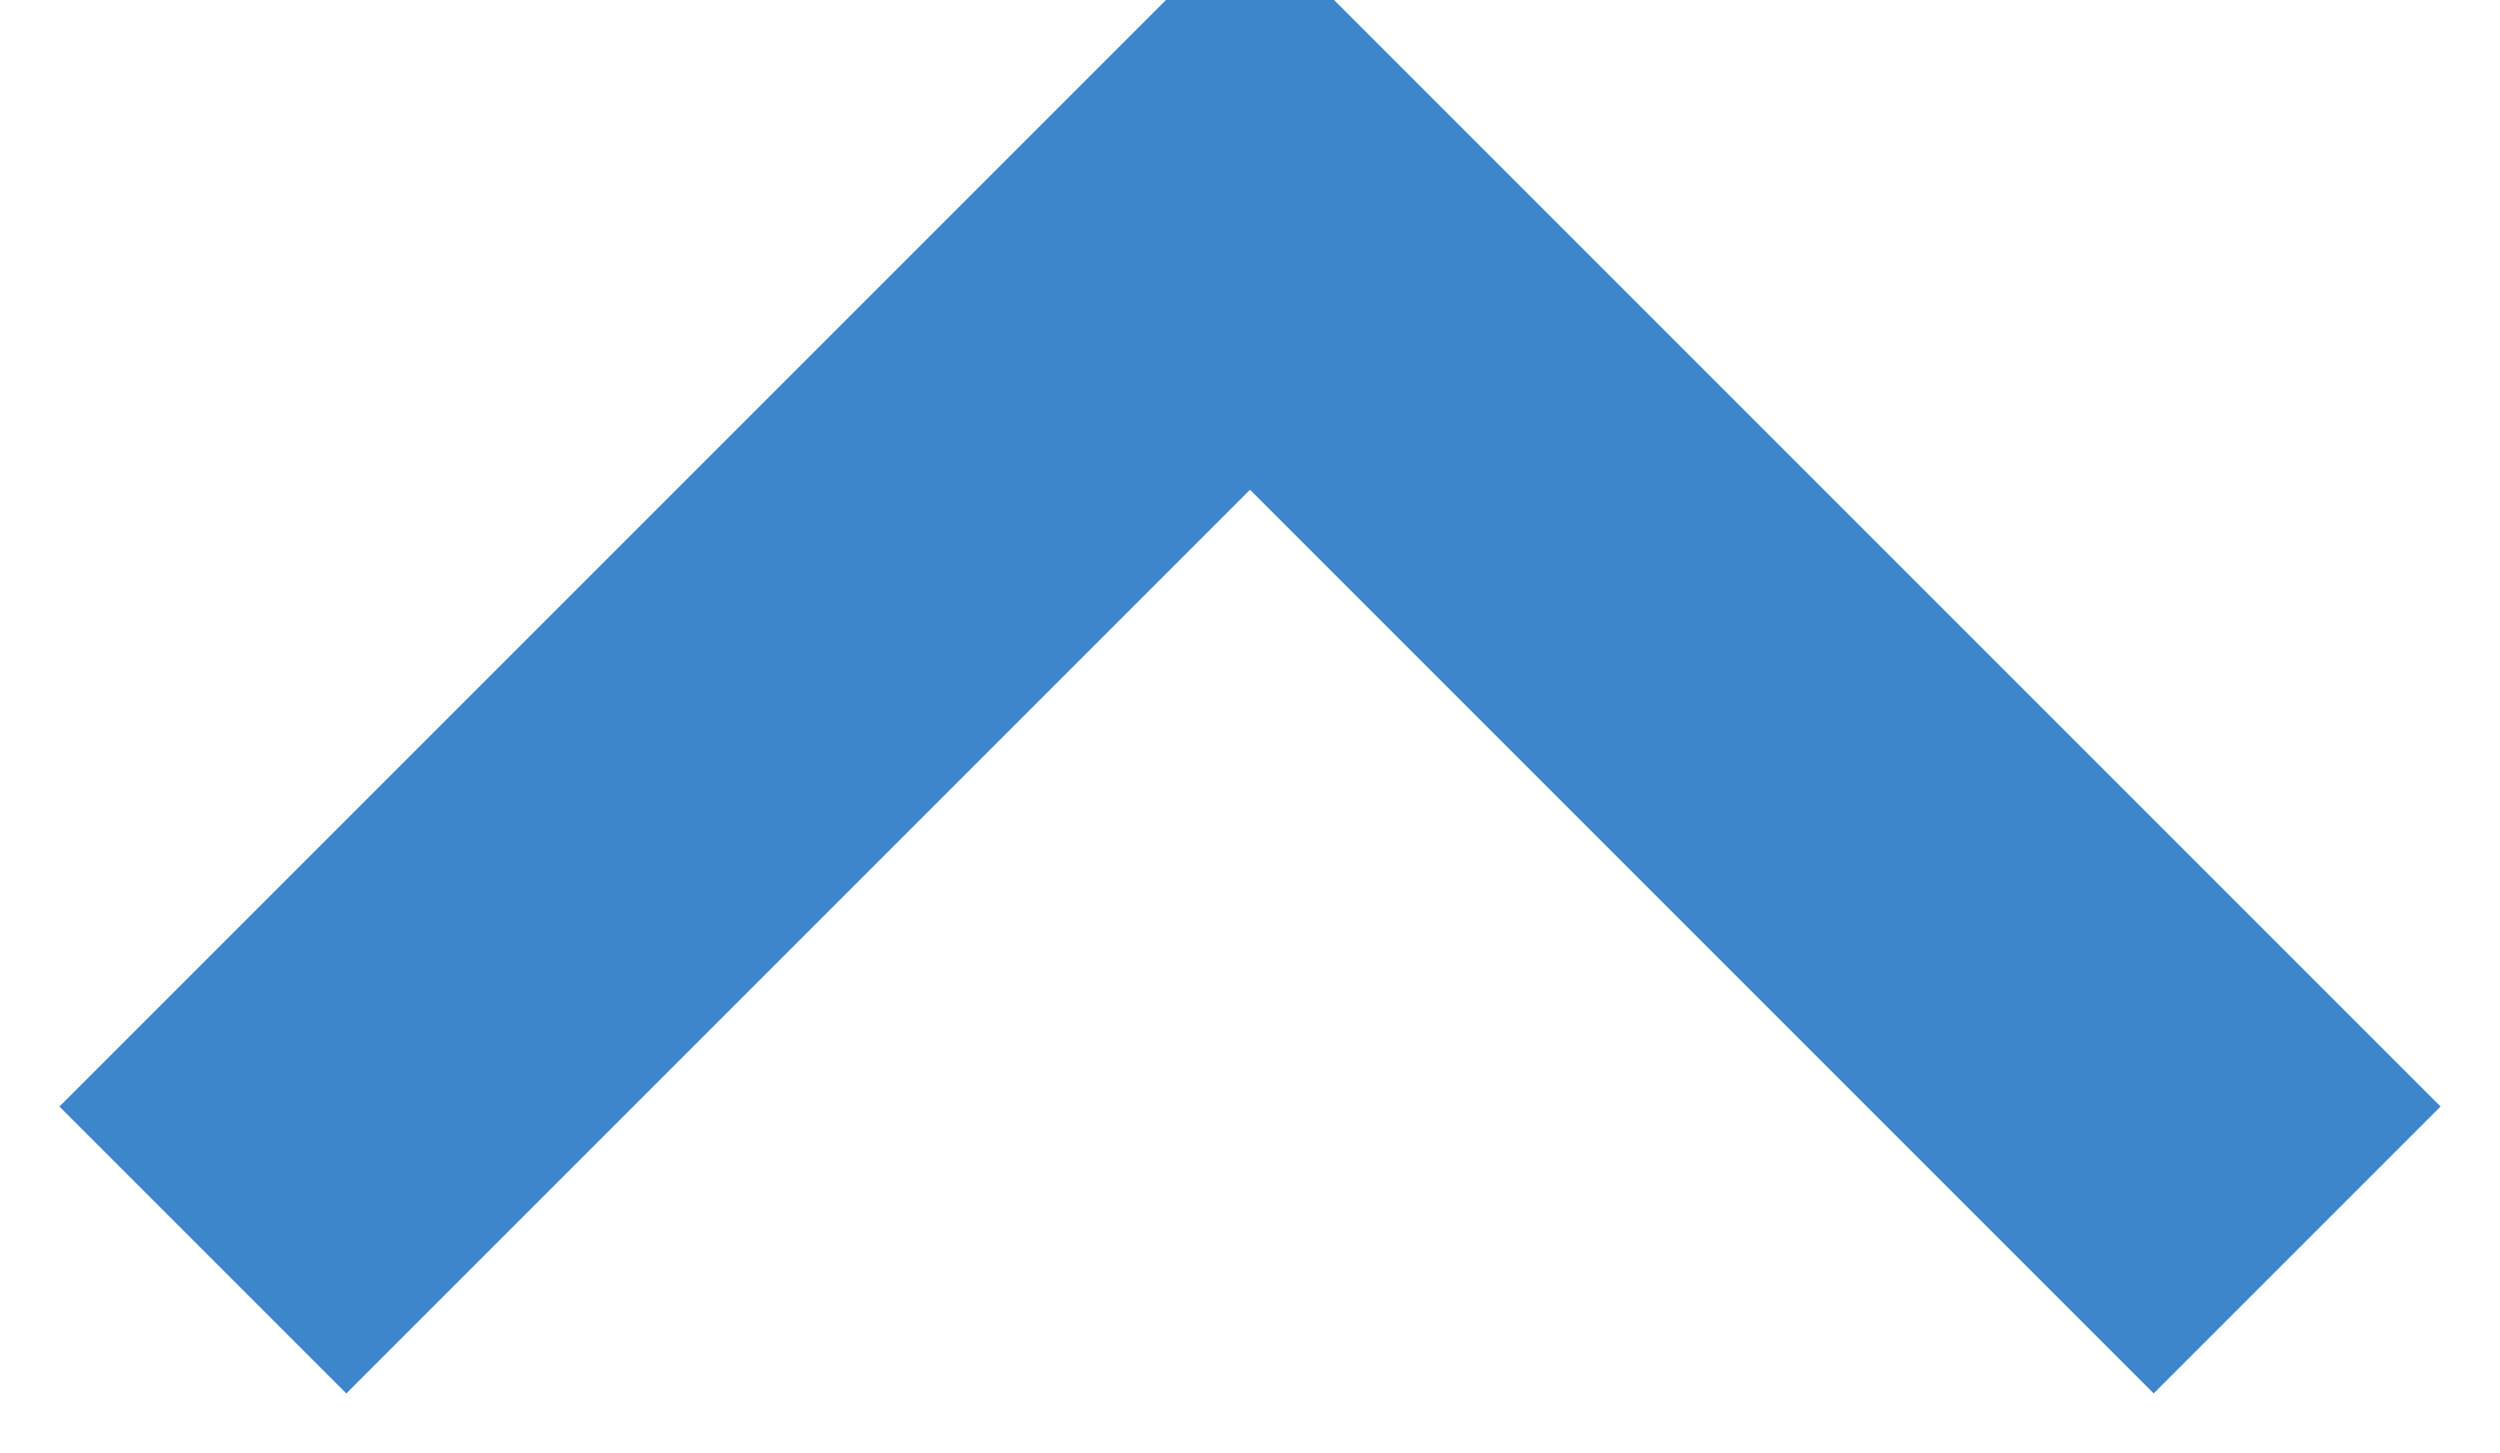
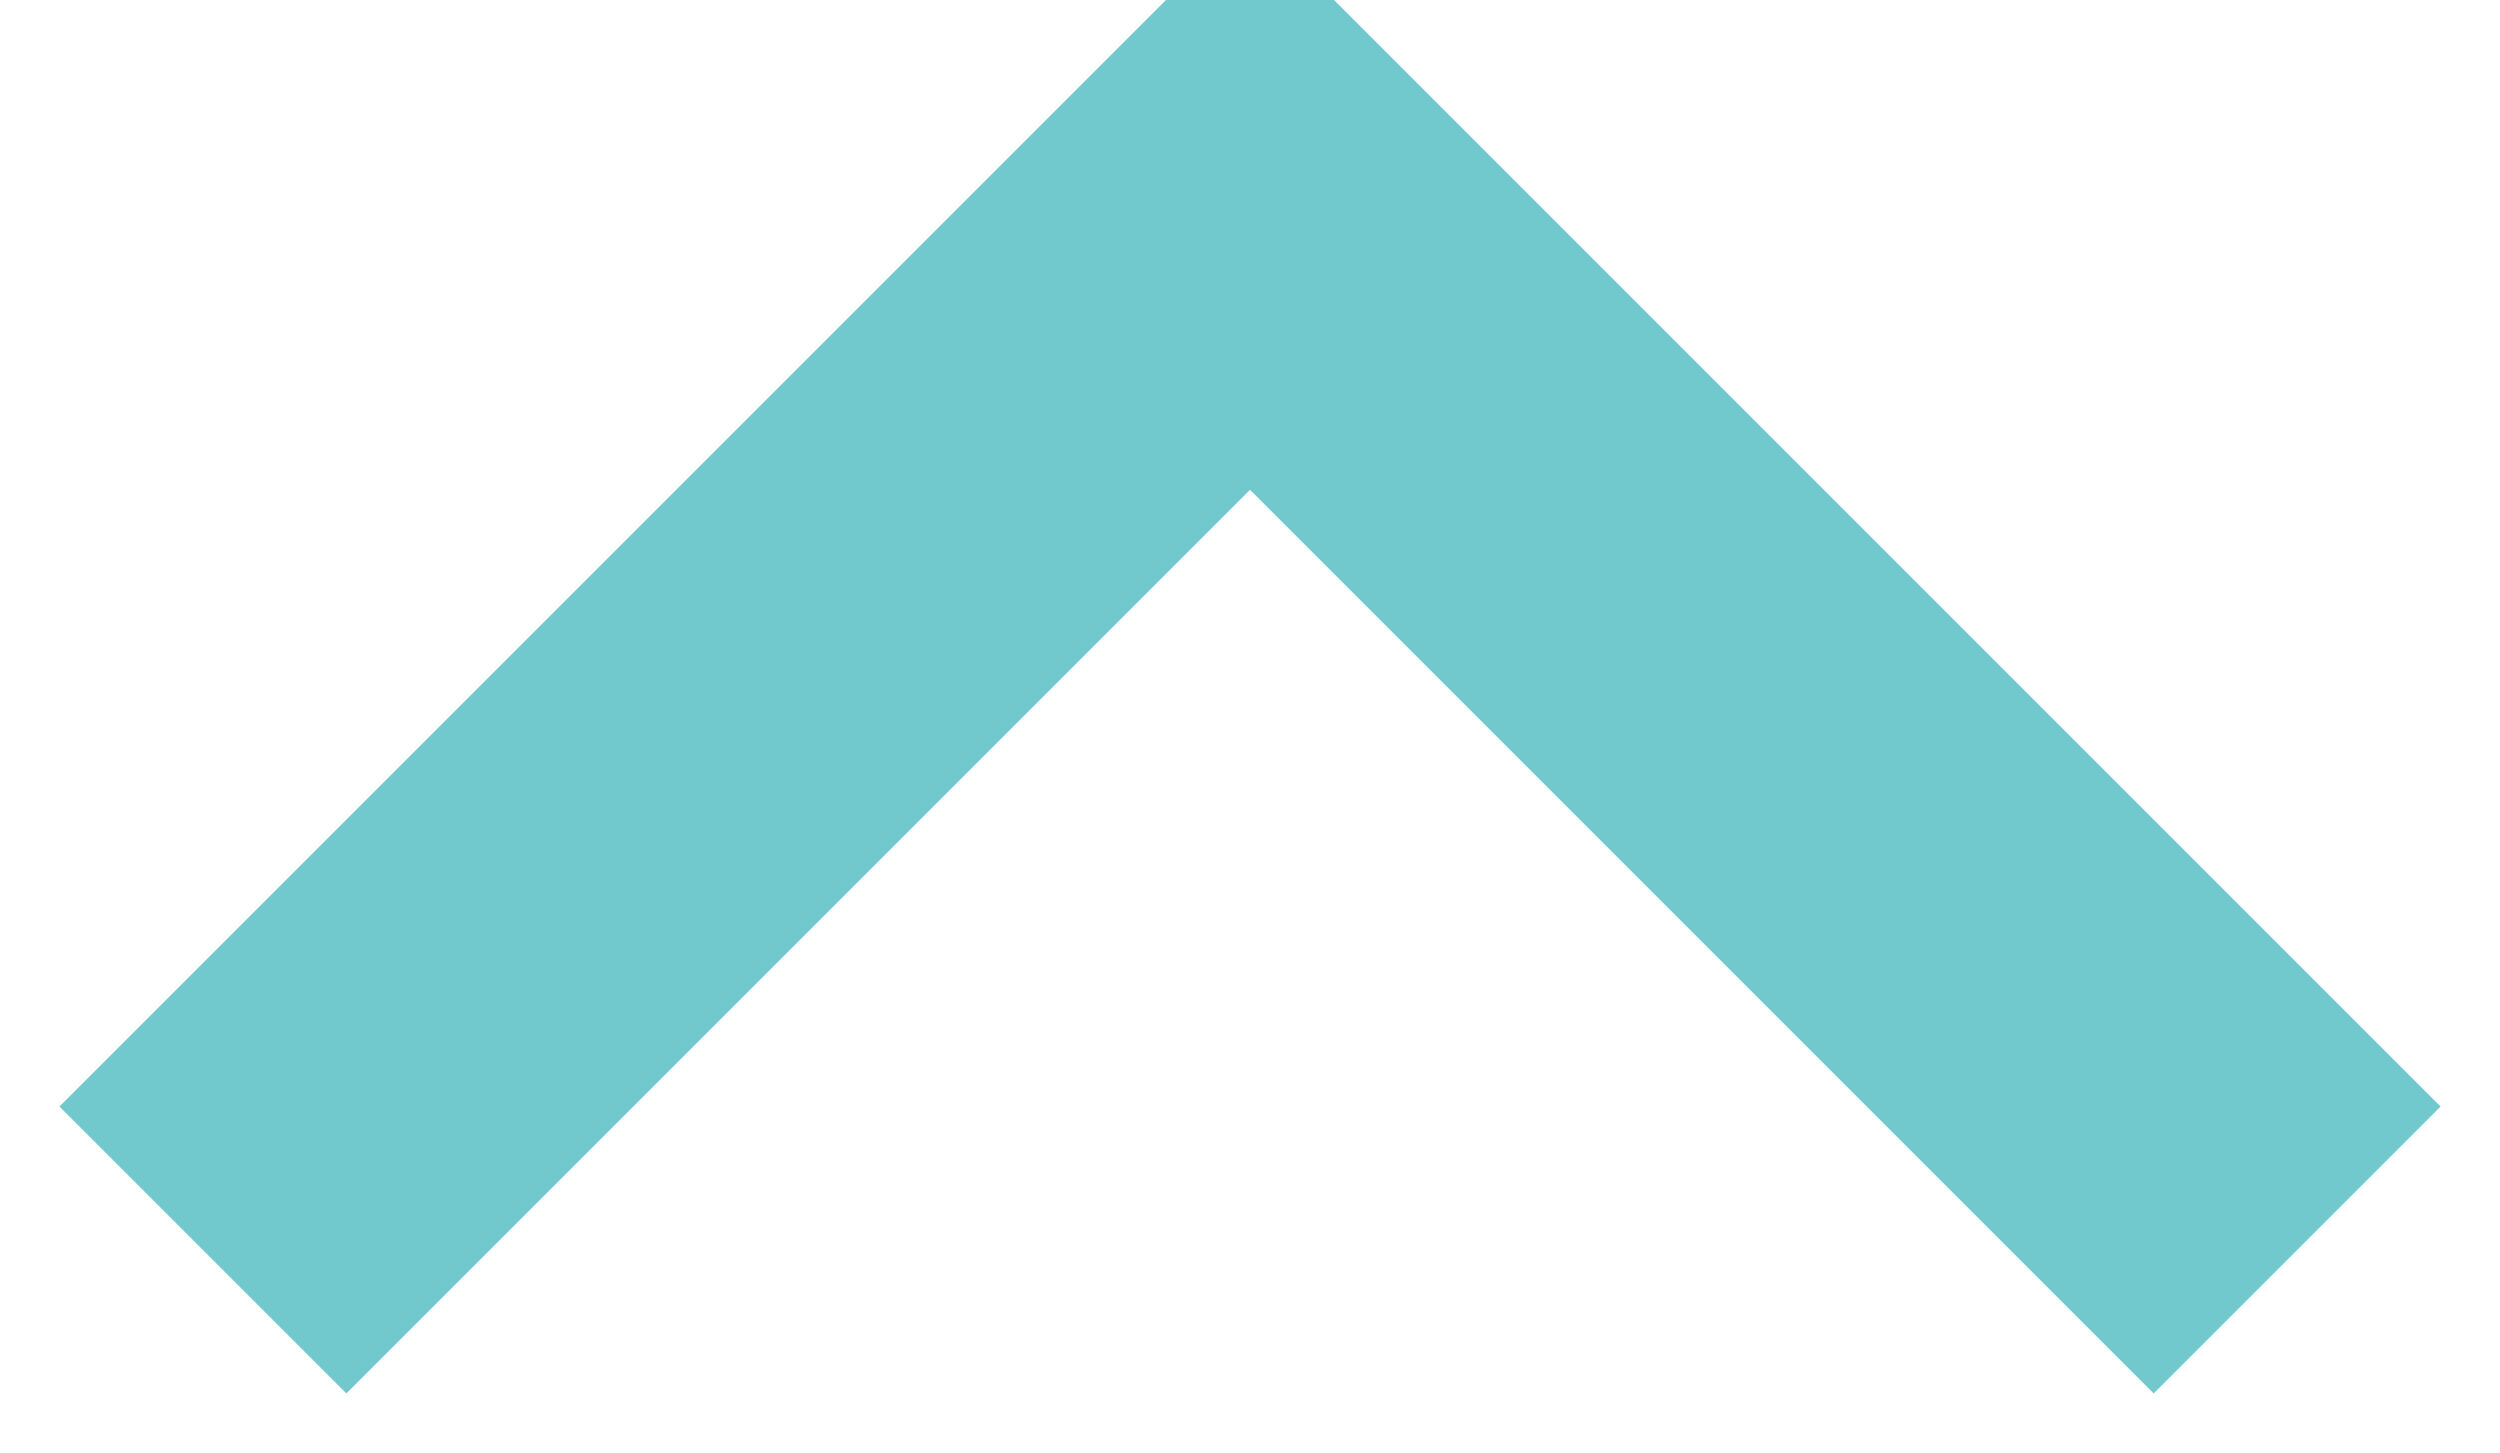
<svg xmlns="http://www.w3.org/2000/svg" version="1.1" width="191px" height="111px" viewBox="-0.5 -0.5 191 111" content="&lt;mxfile host=&quot;app.diagrams.net&quot; modified=&quot;2020-07-30T06:28:19.519Z&quot; agent=&quot;5.0 (X11; Linux x86_64) AppleWebKit/537.36 (KHTML, like Gecko) Chrome/83.0.41.97 Safari/537.36&quot; version=&quot;13.4.9&quot; etag=&quot;MBnh_nRtf7Ay7zWF08U8&quot;&gt;&lt;diagram id=&quot;jLURjv8jSD3GmUJvbNSA&quot;&gt;jZPJbsIwEEC/JleE4zbAsaS0PbRSJQ49m9gkFnYmciYQ+vV18GQTQqov8bxZPFsintr23Ymq+AKpTBQvZRvx1yiOWfyU+E9HroEkbBVA7rQkoxHs9a8iuCTaaKnqmSECGNTVHGZQlirDGRPOwWVudgQzf7USuboD+0yYe/qjJRaBruPVyD+Uzov+ZZZsgsaK3pgqqQsh4TJBfBfx1AFguNk2VaZrXt+X4Pf2QDsk5lSJ/3GIg8NZmIZqo7zw2hdboDX+xiK+PSuH2rfhUxyU+YZao4bS6w6ACNYbmE6xFdkpd9CUMgUD7haFH29nEuPF6LzzRag8Hfqw9IIUdaEkCTU6OA1t5iwYV11yts27/VpoqFcLq+ts0VSDx+Ttze14DRXrM1Dtw4axYQx+fxVYhe7qTXqHDU2OVpc9k3wZF4ElxIrJEqyJCdq9fAg9jsdfaEK9OG7CTTf5n/juDw==&lt;/diagram&gt;&lt;/mxfile&gt;">
  <defs />
  <g>
-     <path d="M 15 95 L 95 15 L 175 95" fill="none" stroke="#3d86cc" stroke-width="31" stroke-miterlimit="10" pointer-events="all" />
+     <path d="M 15 95 L 95 15 L 175 95" fill="none" stroke="#71c9ce" stroke-width="31" stroke-miterlimit="10" pointer-events="all" />
  </g>
</svg>
